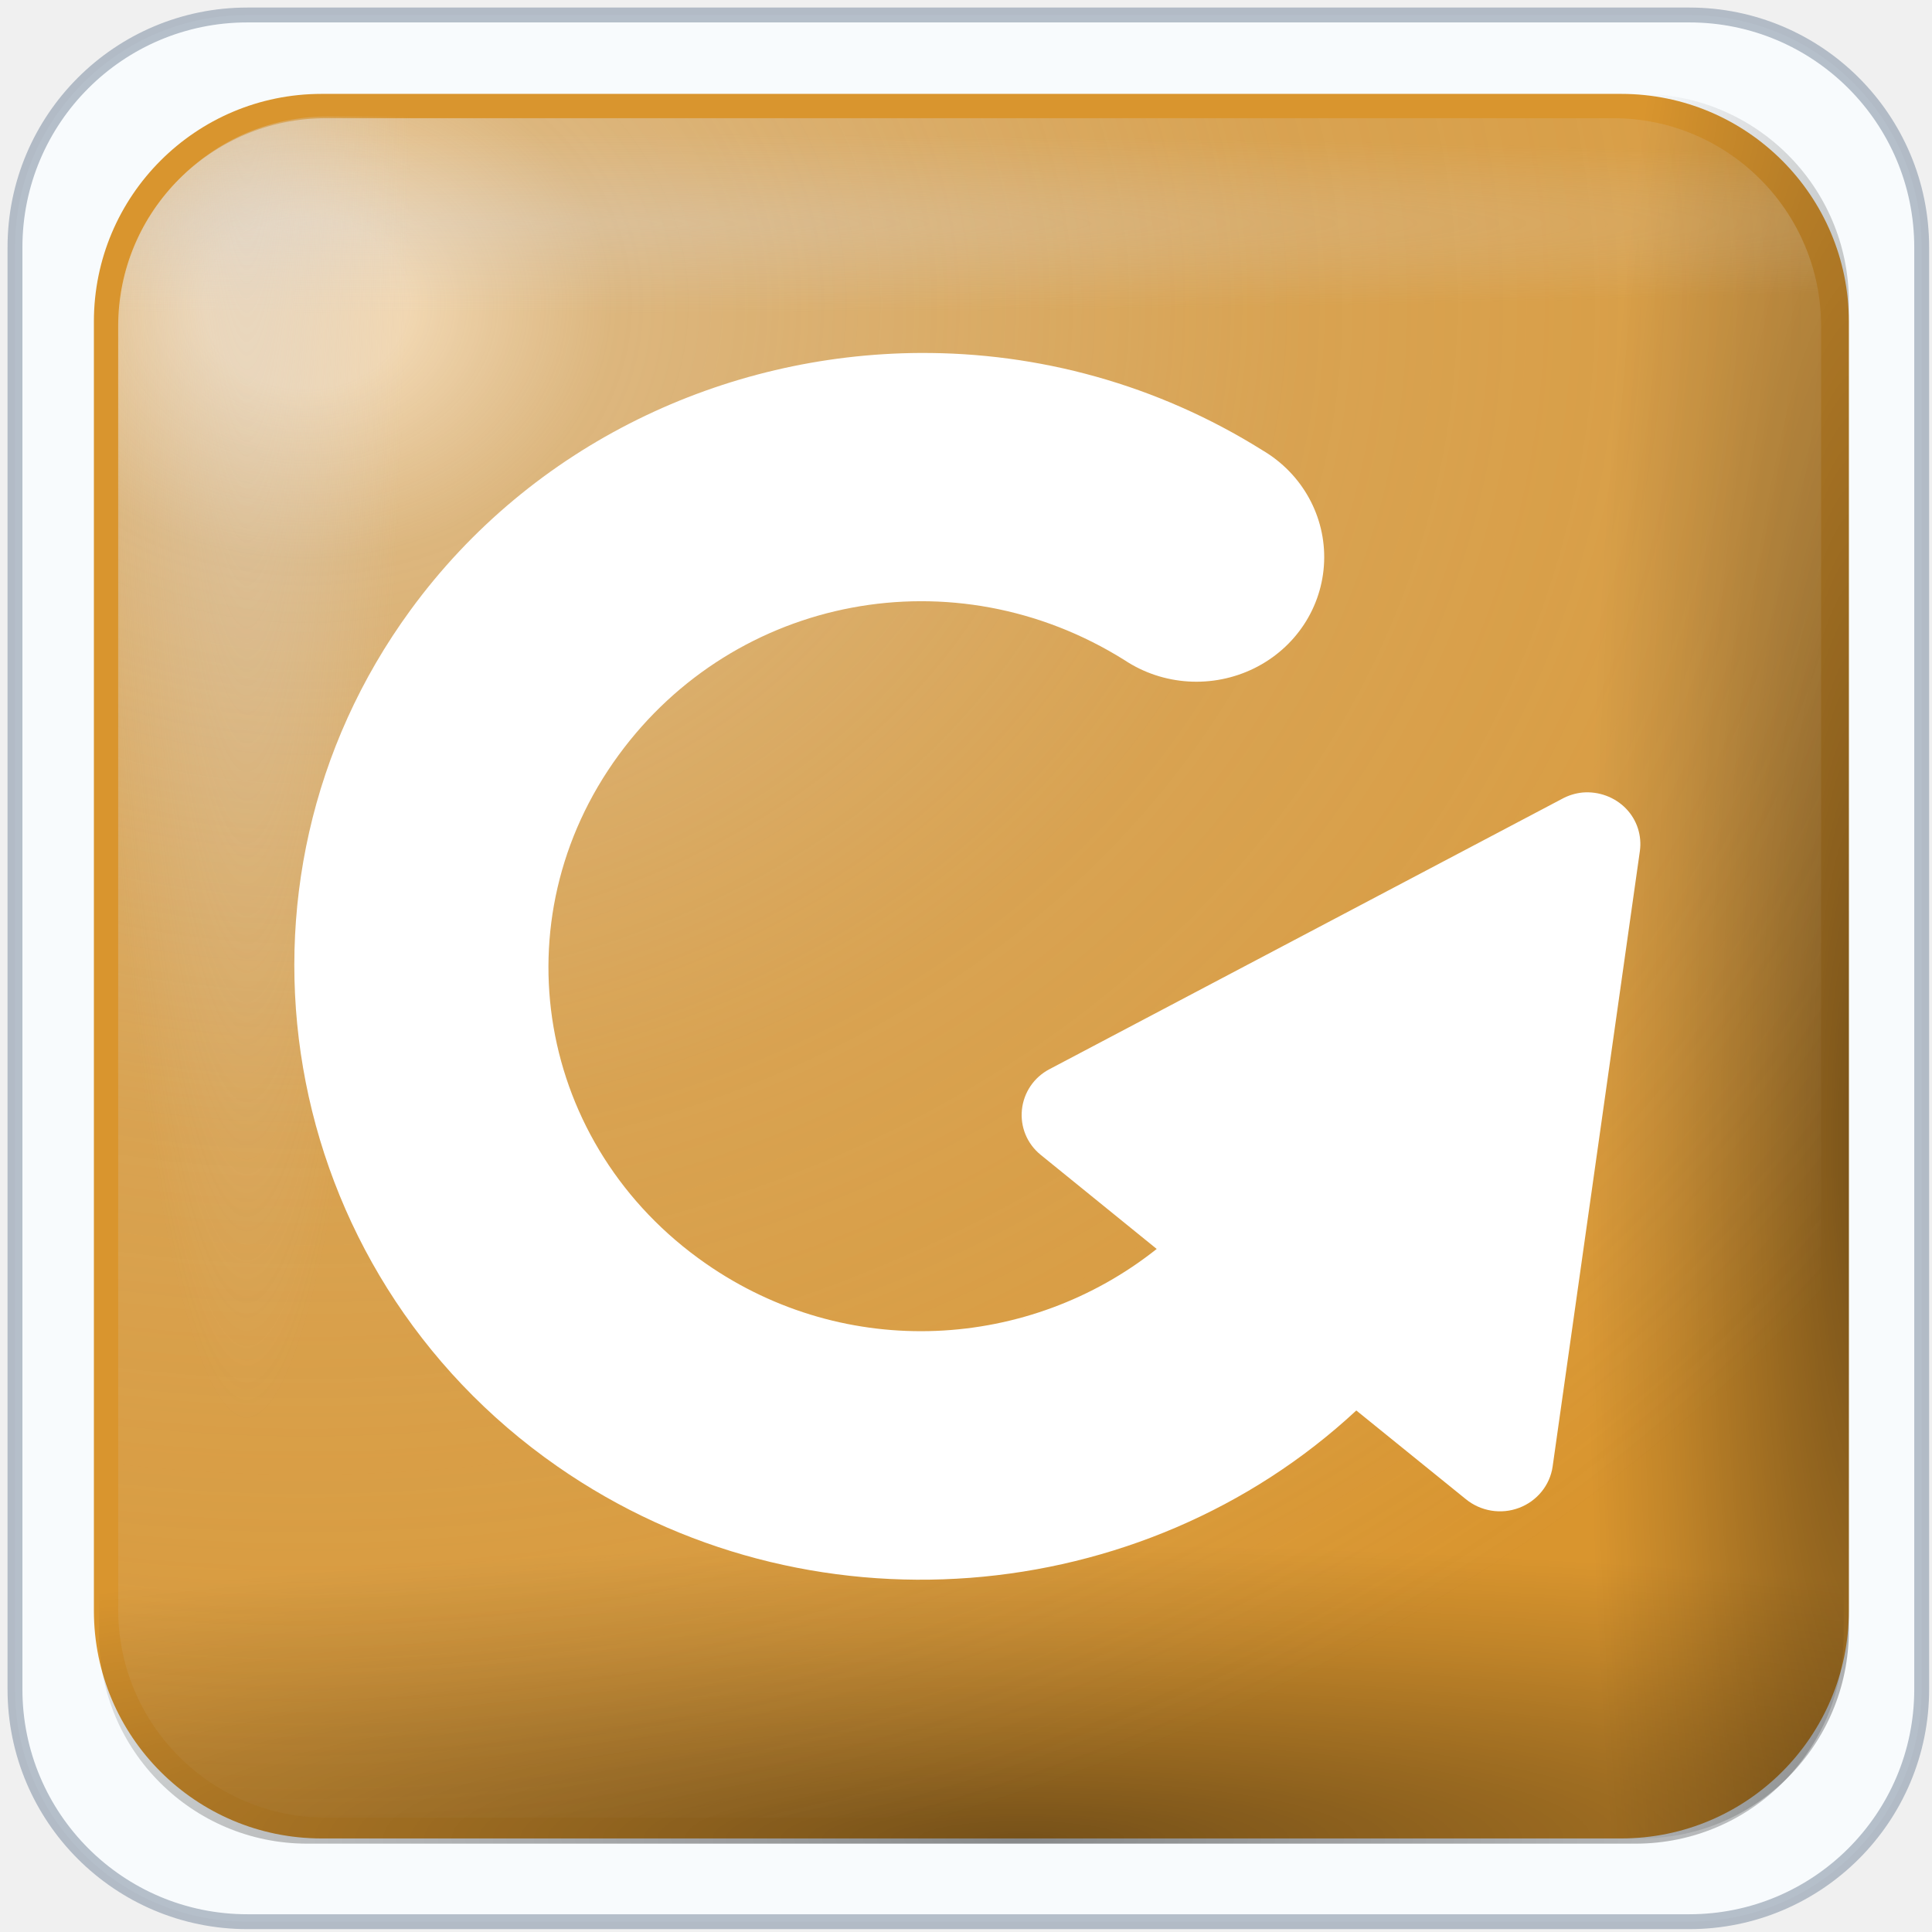
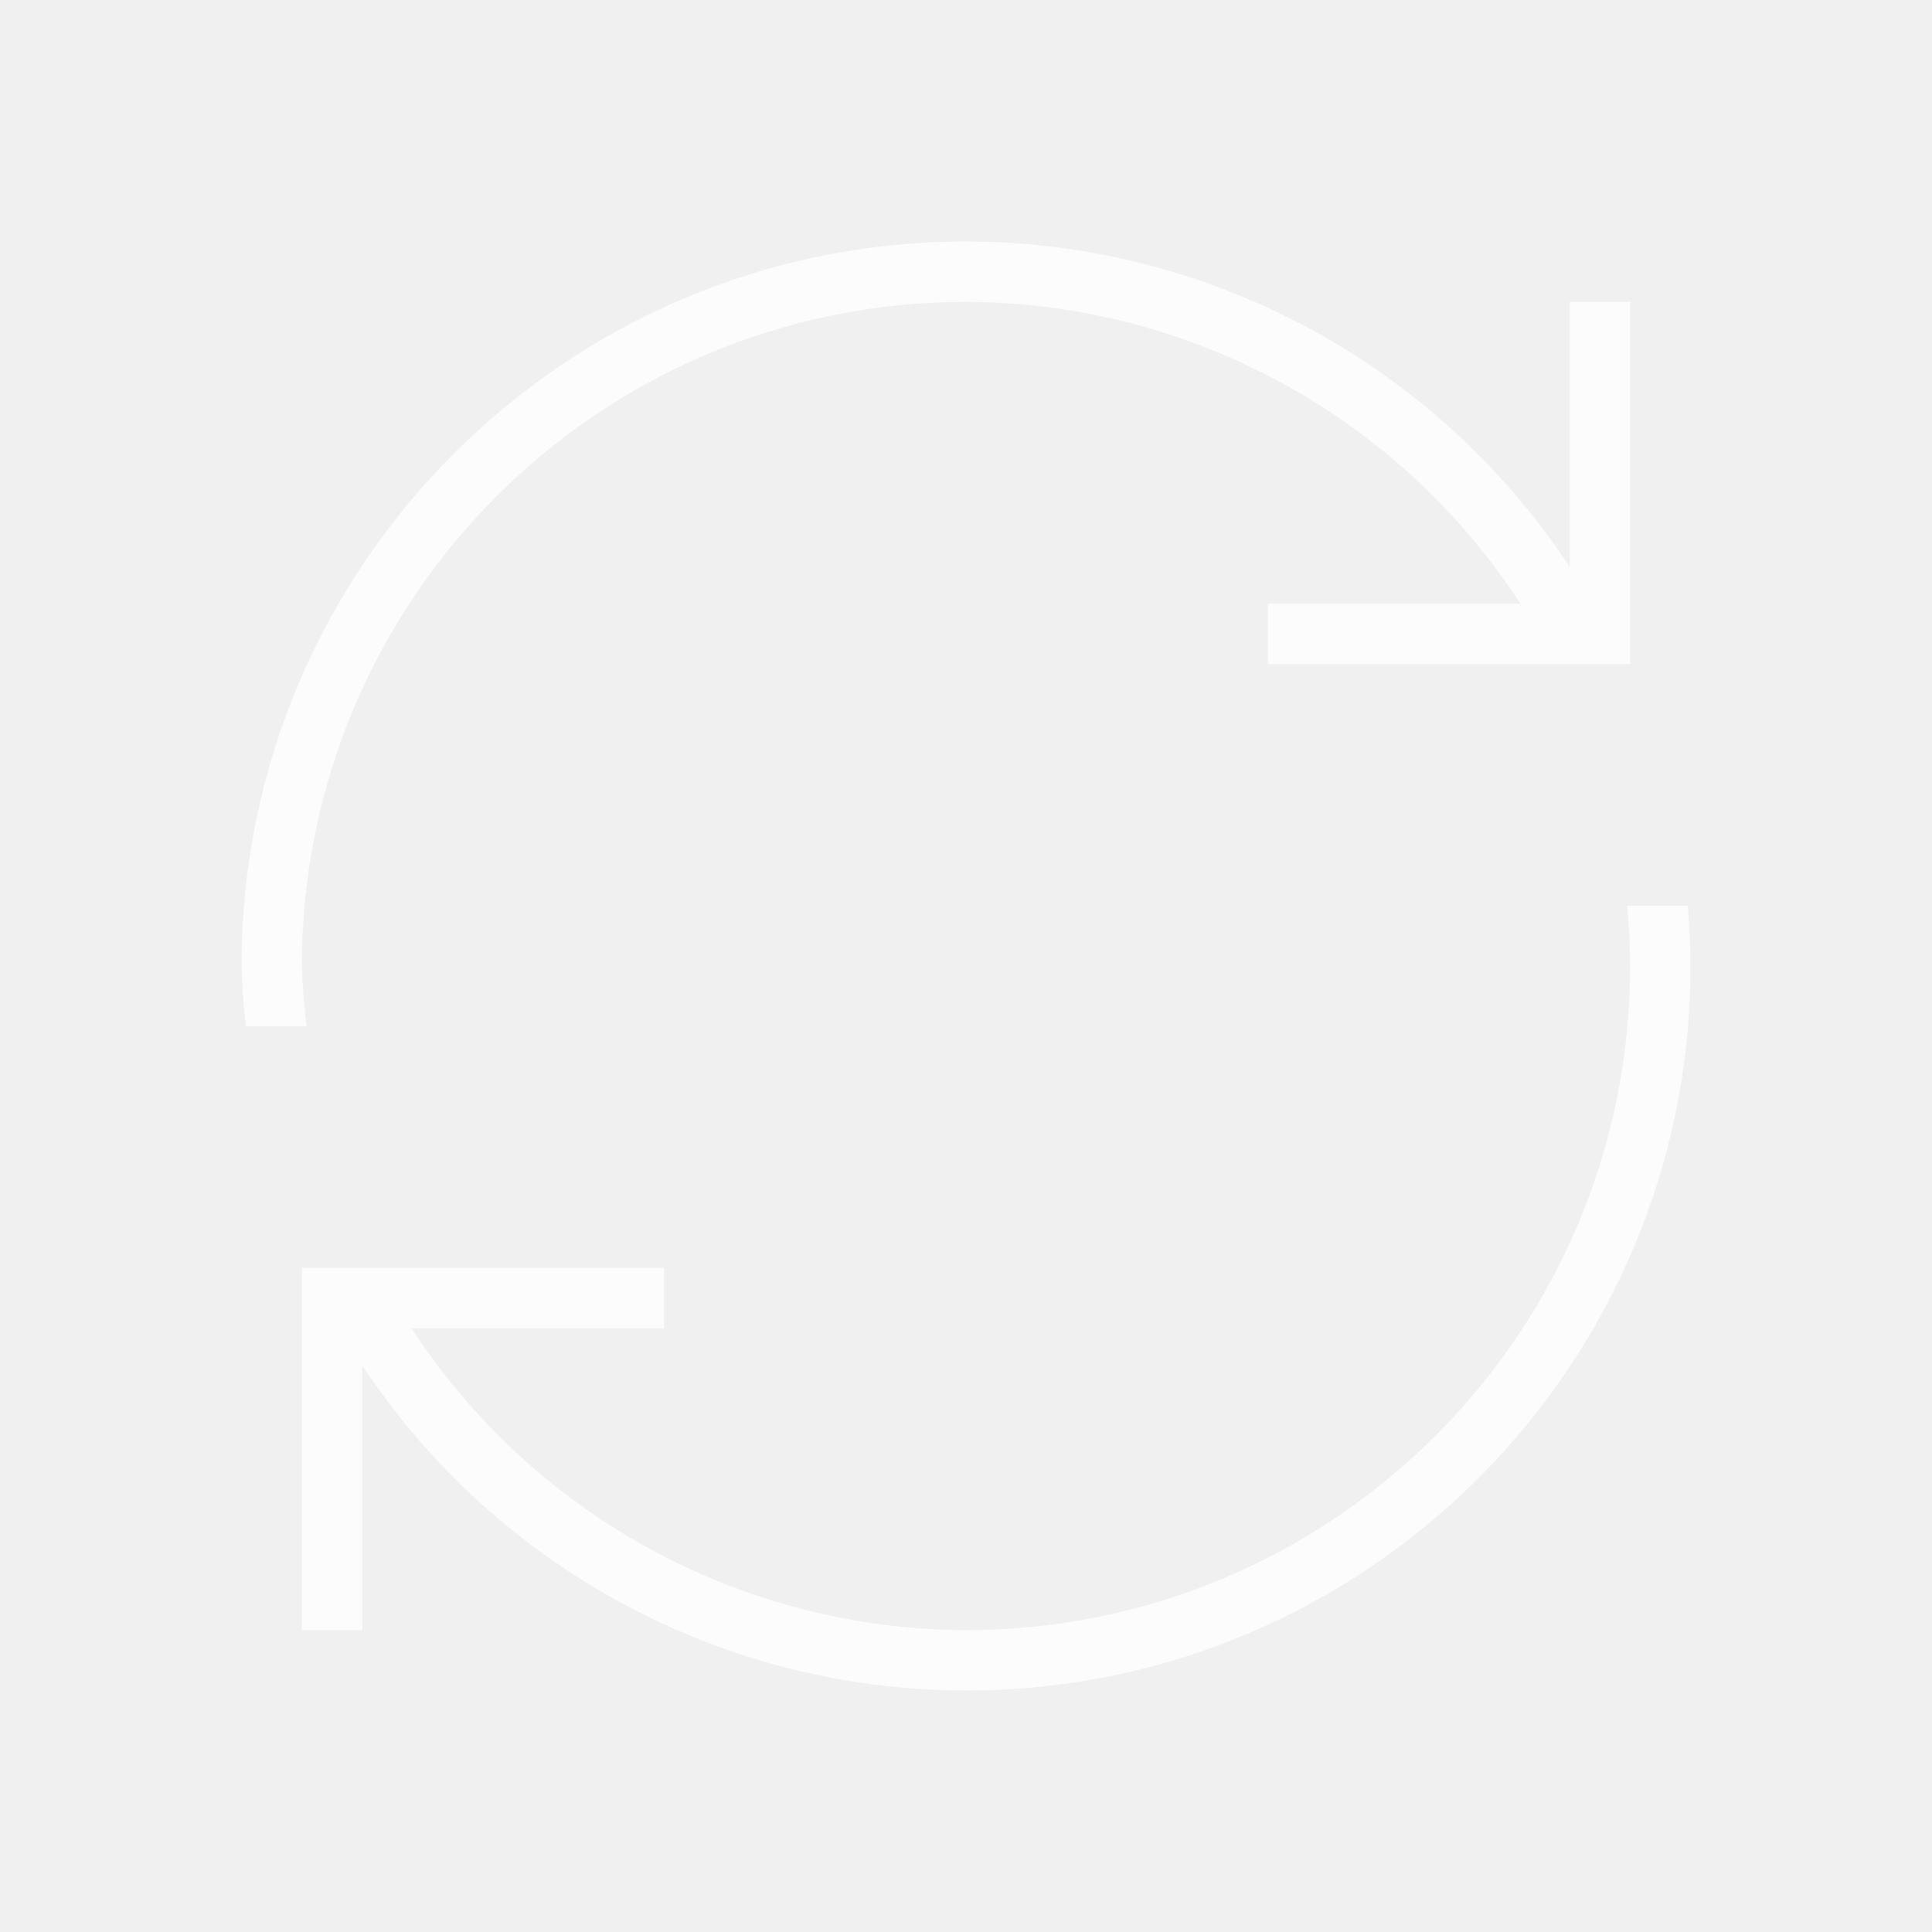
- <svg xmlns="http://www.w3.org/2000/svg" xmlns:xlink="http://www.w3.org/1999/xlink" version="1.1" width="256" height="256" viewBox="0 0 256 256" xml:space="preserve" id="svg37">
-   <defs id="defs1">
-     <linearGradient id="linearGradient35">
-       <stop style="stop-color:#d7d5d5;stop-opacity:0.411;" offset="0" id="stop34" />
-       <stop style="stop-color:#d7d5d5;stop-opacity:0;" offset="1" id="stop35" />
-     </linearGradient>
-     <linearGradient id="linearGradient17">
-       <stop style="stop-color:#d7d5d5;stop-opacity:0.306;" offset="0" id="stop17" />
-       <stop style="stop-color:#d7d5d5;stop-opacity:0;" offset="1" id="stop18" />
-     </linearGradient>
-     <linearGradient id="linearGradient11">
-       <stop style="stop-color:#fffdfd;stop-opacity:0.638;" offset="0.052" id="stop15" />
-       <stop style="stop-color:#e1dfdf;stop-opacity:0.452;" offset="0.159" id="stop33" />
-       <stop style="stop-color:#d7d5d5;stop-opacity:0.213;" offset="0.516" id="stop19" />
-       <stop style="stop-color:#d7d5d5;stop-opacity:0.123;" offset="0.789" id="stop20" />
-       <stop style="stop-color:#d7d5d5;stop-opacity:0;" offset="1" id="stop12" />
-     </linearGradient>
-     <linearGradient id="linearGradient8">
-       <stop style="stop-color:#010000;stop-opacity:0.455;" offset="0" id="stop8" />
-       <stop style="stop-color:#010000;stop-opacity:0.118;" offset="0.7" id="stop10" />
-       <stop style="stop-color:#010000;stop-opacity:0;" offset="1" id="stop9" />
-     </linearGradient>
-     <linearGradient id="SVGID_XMLID_3__9" gradientUnits="userSpaceOnUse" gradientTransform="matrix(1.98,0,0,1.98,-126.43,-126.43)" x1="63.998" y1="14.001" x2="63.998" y2="63.001">
-       <stop offset="0%" style="stop-color:rgb(255,255,255);stop-opacity: 1" id="stop31" />
-       <stop offset="100%" style="stop-color:rgb(255,255,255);stop-opacity: 0" id="stop32" />
-     </linearGradient>
-     <linearGradient id="SVGID_XMLID_2__8" gradientUnits="userSpaceOnUse" gradientTransform="matrix(1.98,0,0,1.98,-126.43,-126.43)" x1="68.055" y1="118.069" x2="23.231" y2="22.762">
-       <stop offset="0%" style="stop-color:rgb(255,84,84);stop-opacity: 1" id="stop26" />
-       <stop offset="19.44%" style="stop-color:rgb(249,79,79);stop-opacity: 1" id="stop27" />
-       <stop offset="46.65%" style="stop-color:rgb(230,66,66);stop-opacity: 1" id="stop28" />
-       <stop offset="78.3%" style="stop-color:rgb(201,45,45);stop-opacity: 1" id="stop29" />
-       <stop offset="100%" style="stop-color:rgb(176,28,28);stop-opacity: 1" id="stop30" />
-     </linearGradient>
-     <linearGradient id="SVGID_XMLID_1__7" gradientUnits="userSpaceOnUse" gradientTransform="matrix(1.98,0,0,1.98,-126.43,-126.43)" x1="115.602" y1="117.391" x2="13.811" y2="13.381">
-       <stop offset="0" style="stop-color:#ff9090;stop-opacity:1;" id="stop21" />
-       <stop offset="0.194" style="stop-color:#fa8080;stop-opacity:1;" id="stop22" />
-       <stop offset="0.467" style="stop-color:#e74f4f;stop-opacity:1;" id="stop23" />
-       <stop offset="0.636" style="stop-color:#9d2323;stop-opacity:1;" id="stop24" />
-       <stop offset="1" style="stop-color:#881515;stop-opacity:1;" id="stop25" />
-     </linearGradient>
-     <radialGradient xlink:href="#linearGradient8" id="radialGradient9" cx="216.191" cy="53.194" fx="216.191" fy="53.194" r="117.975" gradientTransform="matrix(0.3201582,0,0,1.918972,-130.7672,-37.4954)" gradientUnits="userSpaceOnUse" />
-     <radialGradient xlink:href="#linearGradient8" id="radialGradient10" gradientUnits="userSpaceOnUse" gradientTransform="matrix(0.3359685,0,0,1.918972,87.80276,103.561)" cx="209.397" cy="37.313" fx="209.397" fy="37.313" r="117.975" />
-     <radialGradient xlink:href="#linearGradient11" id="radialGradient12" cx="-272.405" cy="-50.082" fx="-272.405" fy="-50.082" r="117.975" gradientTransform="matrix(2.198567,0,0,1.833304,327.5123,43.55303)" gradientUnits="userSpaceOnUse" />
-     <radialGradient xlink:href="#linearGradient17" id="radialGradient18" cx="-209.599" cy="-565.817" fx="-209.599" fy="-565.817" r="114.477" gradientTransform="matrix(2.491203,0,0,0.105658,274.1172,0.7411035)" gradientUnits="userSpaceOnUse" />
-     <radialGradient xlink:href="#linearGradient35" id="radialGradient33" gradientUnits="userSpaceOnUse" gradientTransform="matrix(1.766152,0,0,0.1944523,263.2038,-169.792)" cx="-92.594" cy="-563.05" fx="-92.594" fy="-563.05" r="114.477" />
+ <svg xmlns="http://www.w3.org/2000/svg" version="1.1" viewBox="0 0 32 32">
+   <defs>
+     <style type="text/css" id="current-color-scheme">.ColorScheme-Text { color: #fcfcfc; } </style>
  </defs>
-   <g id="g3" style="display:inline" transform="matrix(0.9855606,0,0,0.9855606,307.9438,87.81012)">
-     <g id="g35">
-       <rect style="display:inline;fill:#f8fbfd;fill-opacity:1;stroke:#909faf;stroke-width:2;stroke-linecap:round;stroke-linejoin:round;stroke-miterlimit:2.5;stroke-dasharray:none;stroke-opacity:0.651" id="rect1" width="256.35" height="256.35" x="-310.441" y="-87.082" ry="31.242" />
-       <rect style="display:inline;fill:#d9952e;fill-opacity:1;stroke:none;stroke-width:2;stroke-linecap:round;stroke-linejoin:round;stroke-miterlimit:2.5;stroke-dasharray:none;stroke-opacity:0.651" id="rect2" width="235.949" height="234.55" x="-299.832" y="-76.474" ry="30.616" rx="30.616" />
-       <g id="g5">
-         <rect style="display:inline;fill:url(#radialGradient9);stroke:none;stroke-width:2;stroke-linecap:round;stroke-linejoin:round;stroke-miterlimit:2.5;stroke-dasharray:none;stroke-opacity:0.651" id="rect3" width="235.949" height="234.55" x="-299.832" y="-76.474" ry="27.978" />
-         <rect style="display:inline;fill:url(#radialGradient10);stroke:none;stroke-width:2;stroke-linecap:round;stroke-linejoin:round;stroke-miterlimit:2.5;stroke-dasharray:none;stroke-opacity:0.651" id="rect10" width="235.949" height="234.55" x="-77.173" y="64.583" ry="27.978" transform="rotate(90)" />
-       </g>
-       <rect style="display:inline;fill:url(#radialGradient12);stroke:none;stroke-width:2;stroke-linecap:round;stroke-linejoin:round;stroke-miterlimit:2.5;stroke-dasharray:none;stroke-opacity:0.651" id="rect11" width="228.954" height="228.488" x="-296.568" y="-73.209" ry="27.978" />
-       <rect style="display:inline;fill:url(#radialGradient18);stroke:none;stroke-width:2;stroke-linecap:round;stroke-linejoin:round;stroke-miterlimit:2.5;stroke-dasharray:none;stroke-opacity:0.651" id="rect15" width="228.954" height="228.488" x="-296.568" y="-73.209" ry="27.978" />
-       <rect style="display:inline;fill:url(#radialGradient33);stroke:none;stroke-width:2;stroke-linecap:round;stroke-linejoin:round;stroke-miterlimit:2.5;stroke-dasharray:none;stroke-opacity:0.651" id="rect33" width="228.954" height="228.488" x="-155.512" y="-296.335" ry="27.978" transform="rotate(-90)" />
-     </g>
-     <g id="g38" style="display:none">
-       <path style="color:#000000;fill:#f0f2f4;stroke-linecap:round;stroke-linejoin:round;stroke-miterlimit:2.5;-inkscape-stroke:none" d="m -181.393,-47.121 c -48.815,4e-6 -88.621,39.806 -88.621,88.621 0,48.815 39.806,88.623 88.621,88.623 48.815,0 88.623,-39.808 88.623,-88.623 0,-48.815 -39.808,-88.621 -88.623,-88.621 z m 0,21.867 c 36.997,-2e-6 66.756,29.757 66.756,66.754 0,36.997 -29.759,66.756 -66.756,66.756 -36.997,0 -66.754,-29.759 -66.754,-66.756 0,-36.997 29.757,-66.754 66.754,-66.754 z" id="path37" />
-       <path id="rect38" style="fill:#f0f2f4;stroke-width:21.408;stroke-linecap:round;stroke-linejoin:round;stroke-miterlimit:2.5" d="m -192.583,-2.798 h 21.209 V 83.072 h -21.209 z" />
-     </g>
-     <g id="g39" transform="matrix(1.014651,0,0,1.014651,-312.4555,-89.09662)" style="display:none">
-       <path id="rect39" style="display:inline;fill:none;stroke:#f0f2f4;stroke-width:19.608;stroke-linecap:square;stroke-miterlimit:2.5;stroke-dasharray:none" d="m 112.766,118.701 c -11.373,-42.444 15.272,-67.093 43.524,-67.264 27.204,-0.164 41.483,20.299 46.162,34.951 11.831,37.051 -22.858,68.814 -60.834,58.032 l -13.297,15.014 11.484,10.818 -20.25,21.046 -13.382,-11.267 -21.102,20.443 H 56.713 V 175.414 Z" />
-       <circle style="fill:#f0f2f4;fill-opacity:1;stroke:none;stroke-width:19.608;stroke-linecap:square;stroke-linejoin:miter;stroke-miterlimit:2.5;stroke-dasharray:none;stroke-opacity:1" id="path39" cx="164.138" cy="90.463" r="13.056" />
-     </g>
-     <g id="g40" style="display:none">
-       <path style="font-size:12px;fill:#ffffff;fill-opacity:1;fill-rule:evenodd;stroke:none;stroke-width:29.802;stroke-linecap:round;stroke-linejoin:round;stroke-miterlimit:4;stroke-opacity:1" d="m -181.467,-57.506 c -40.416,0 -73.325,33.369 -73.325,74.008 0,17.535 6.365,33.511 16.577,46.255 -14.043,13.85 -23.249,31.835 -29.367,49.856 -2.48,7.309 1.349,15.246 8.568,17.757 7.219,2.511 15.09,-1.383 17.571,-8.692 5.555,-16.36 13.903,-30.801 24.773,-40.667 10.5,5.892 22.381,9.561 35.203,9.561 13.344,0 25.714,-3.9 36.507,-10.244 10.31,10.166 18.154,24.697 23.345,41.04 2.337,7.357 10.118,11.431 17.384,9.065 7.266,-2.366 11.278,-10.276 8.941,-17.633 -5.831,-18.358 -14.692,-36.786 -28.56,-51.098 9.703,-12.574 15.708,-28.155 15.708,-45.199 0,-40.639 -32.909,-74.008 -73.325,-74.008 z m 0,27.753 c 25.181,0 45.51,20.477 45.51,46.255 0,13.566 -5.71,25.544 -14.715,33.962 -1.482,0.83 -2.76,1.917 -3.849,3.229 -7.554,5.645 -16.81,9.065 -26.946,9.065 -9.678,0 -18.586,-3.069 -25.952,-8.258 -0.981,-1.106 -2.084,-2.055 -3.353,-2.794 -9.84,-8.447 -16.205,-20.929 -16.205,-35.203 0,-25.778 20.329,-46.255 45.51,-46.255 z" id="path966" />
-     </g>
-     <g id="g1" transform="translate(0,-0.2365671)">
-       <path style="display:inline;fill:#ffffff;fill-opacity:1;fill-rule:evenodd;stroke:none;stroke-width:42.182;stroke-linecap:round;stroke-linejoin:miter;stroke-miterlimit:4;stroke-opacity:1" d="m -188.73,-41.407 c -26.36,0.136 -52.208,12.231 -68.532,34.566 -26.998,36.941 -18.109,88.797 19.751,115.14 33.434,23.264 78.677,19.18 107.406,-7.525 l 14.735,11.93 c 1.995,1.625 4.724,2.078 7.148,1.162 2.424,-0.915 4.16,-3.055 4.514,-5.567 l 11.725,-82.715 c 0.294,-2.103 -0.38,-4.215 -1.881,-5.751 -1.501,-1.536 -3.665,-2.328 -5.831,-2.141 -0.97,0.099 -1.909,0.39 -2.759,0.857 l -68.908,36.341 c -2.092,1.097 -3.461,3.139 -3.699,5.445 -0.239,2.305 0.684,4.573 2.508,6.057 l 15.612,12.664 c -17.103,13.604 -41.714,15.121 -60.632,1.958 -22.723,-15.811 -27.929,-46.166 -11.725,-68.337 15.747,-21.546 45.209,-27.086 68.03,-12.786 5.165,3.435 11.85,3.849 17.431,1.101 5.581,-2.747 9.167,-8.221 9.405,-14.316 0.238,-6.095 -2.925,-11.836 -8.276,-14.989 -14.194,-8.894 -30.206,-13.174 -46.022,-13.092 z" id="path932" />
-     </g>
-   </g>
+   <path d="m16 4a12 12 0 0 0-12 12 12 12 0 0 0 0.072 1h1.006a11 11 0 0 1-0.078-1 11 11 0 0 1 11-11 11 11 0 0 1 9.184 5h-4.184v1h4.797 0.203 0.906 0.094v-6h-1v4.389a12 12 0 0 0-10-5.389zm10.951 11a11 11 0 0 1 0.049 1 11 11 0 0 1-11 11 11 11 0 0 1-9.184-5h4.184v-1h-4.797-1.111-0.092v1 5h1v-4.385a12 12 0 0 0 10 5.385 12 12 0 0 0 12-12 12 12 0 0 0-0.045-1h-1.004z" class="ColorScheme-Text" fill="currentColor" />
</svg>
